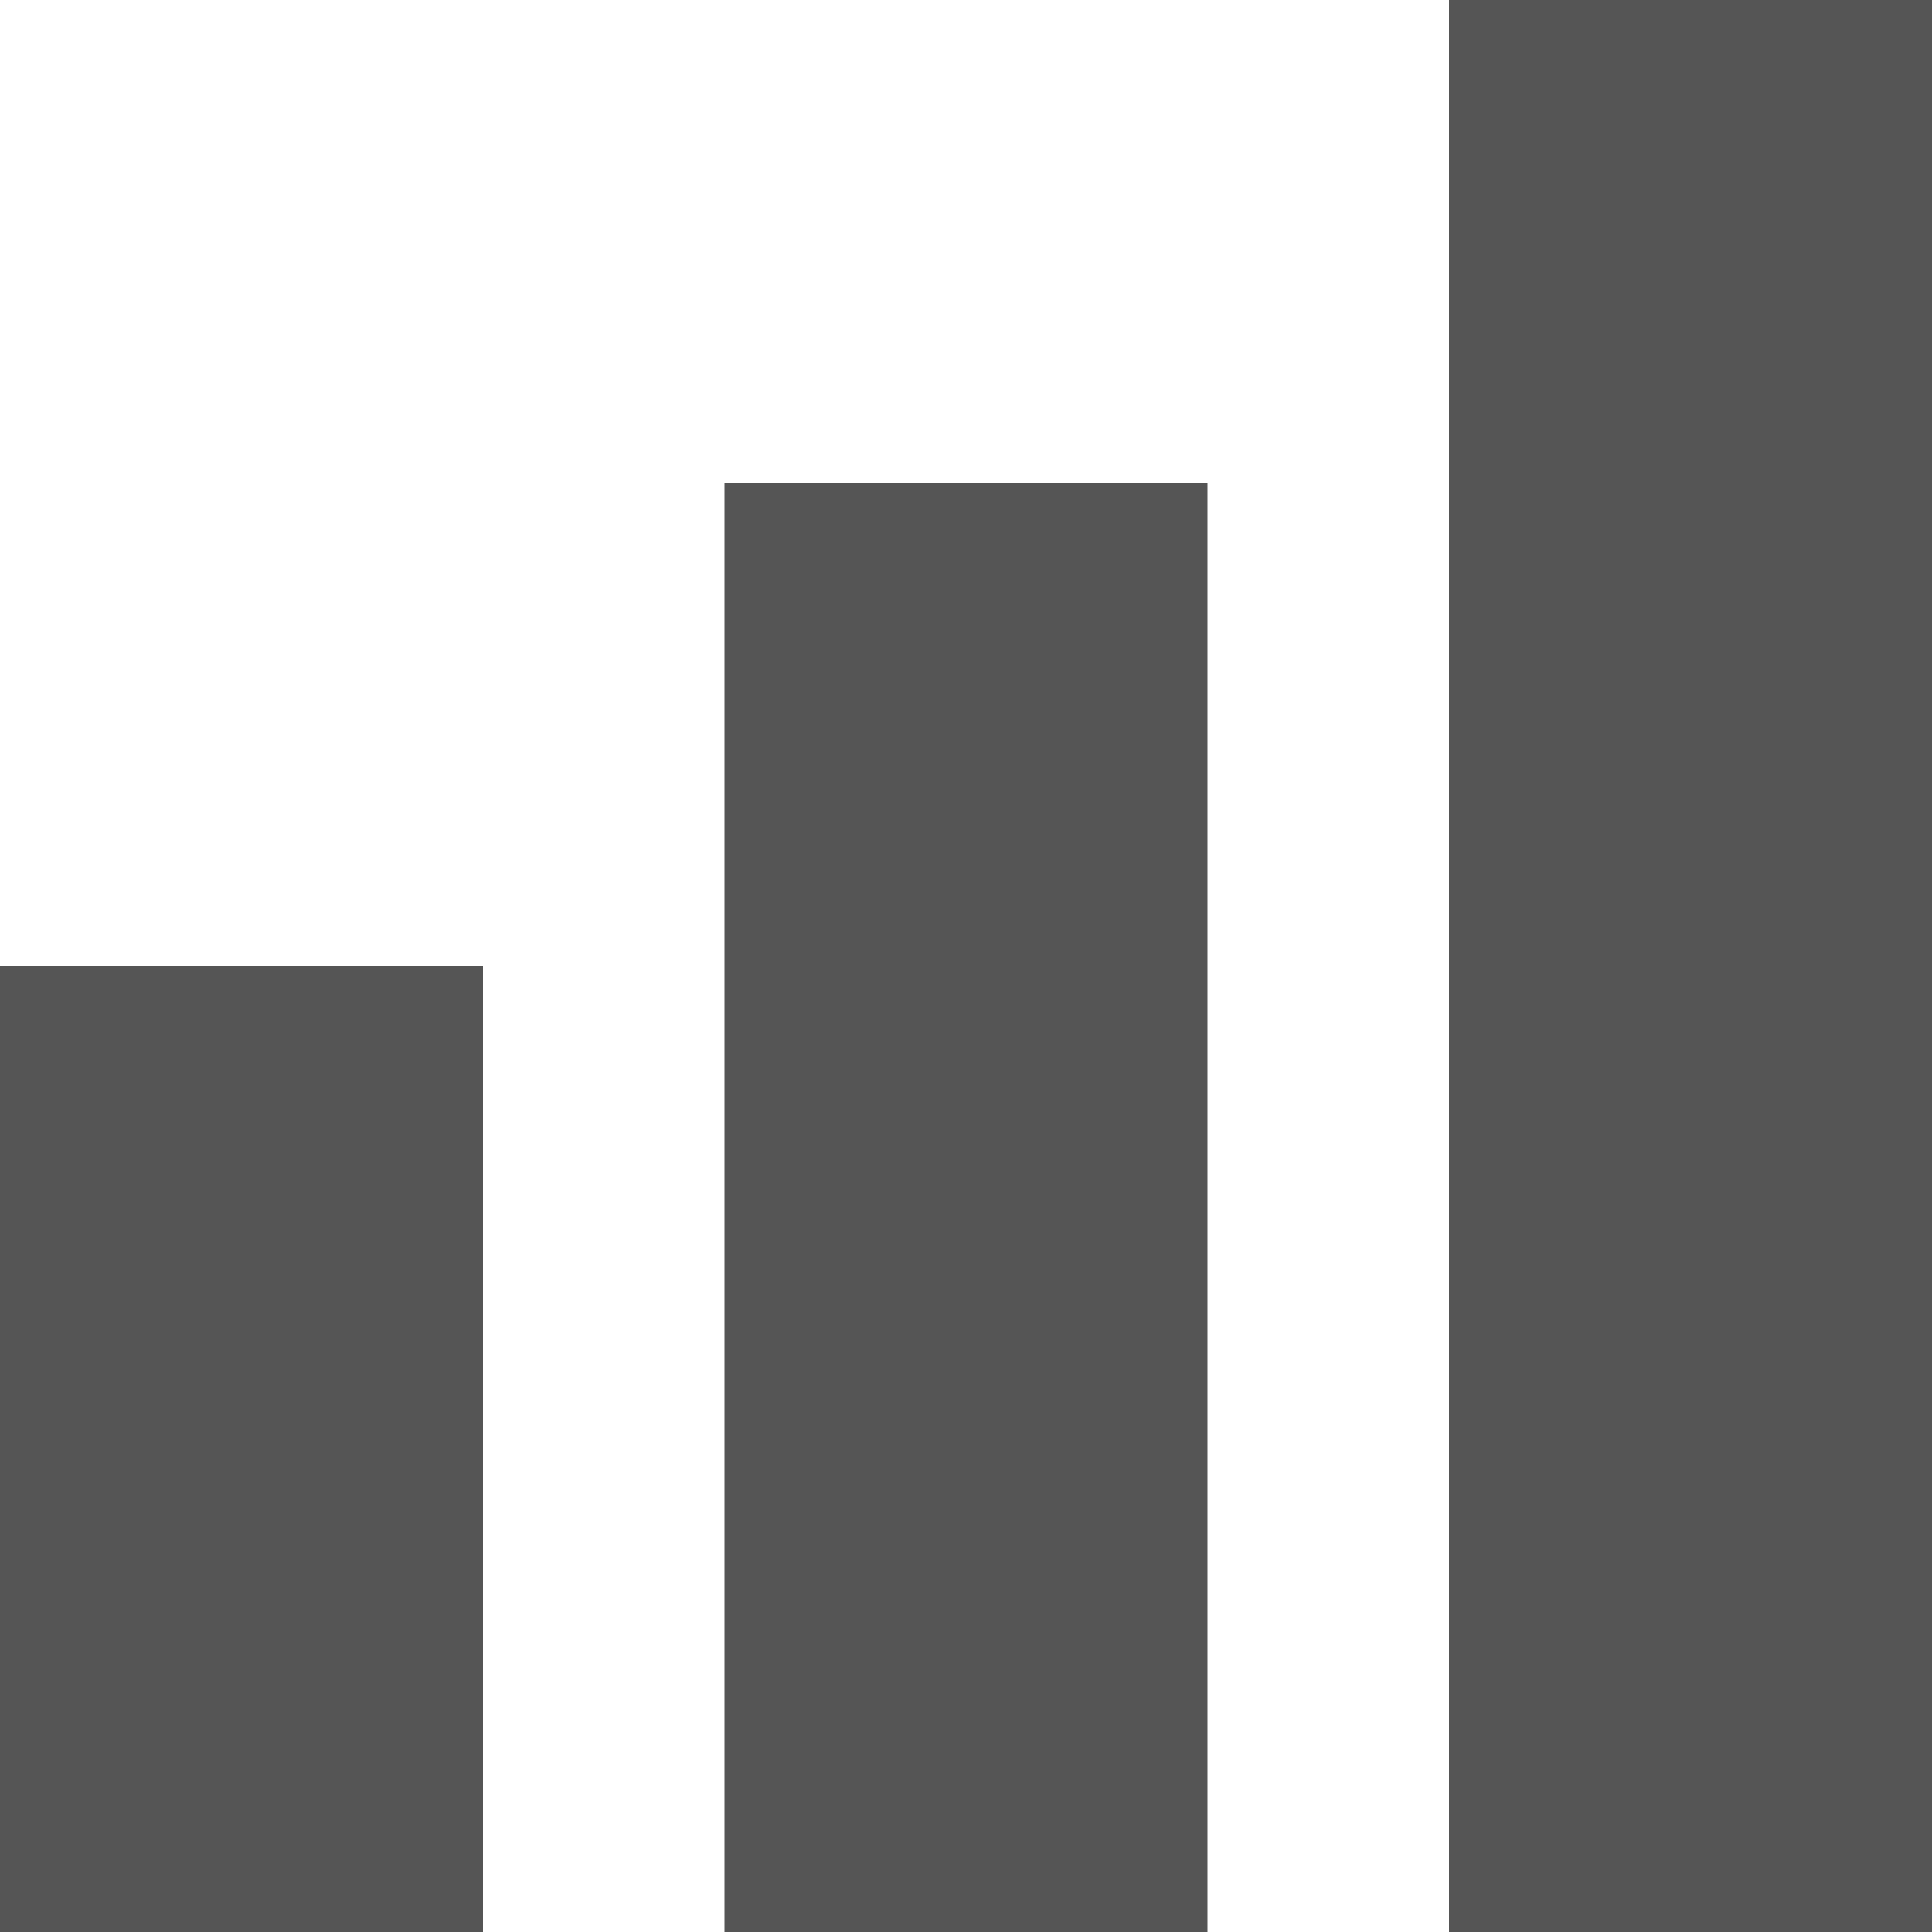
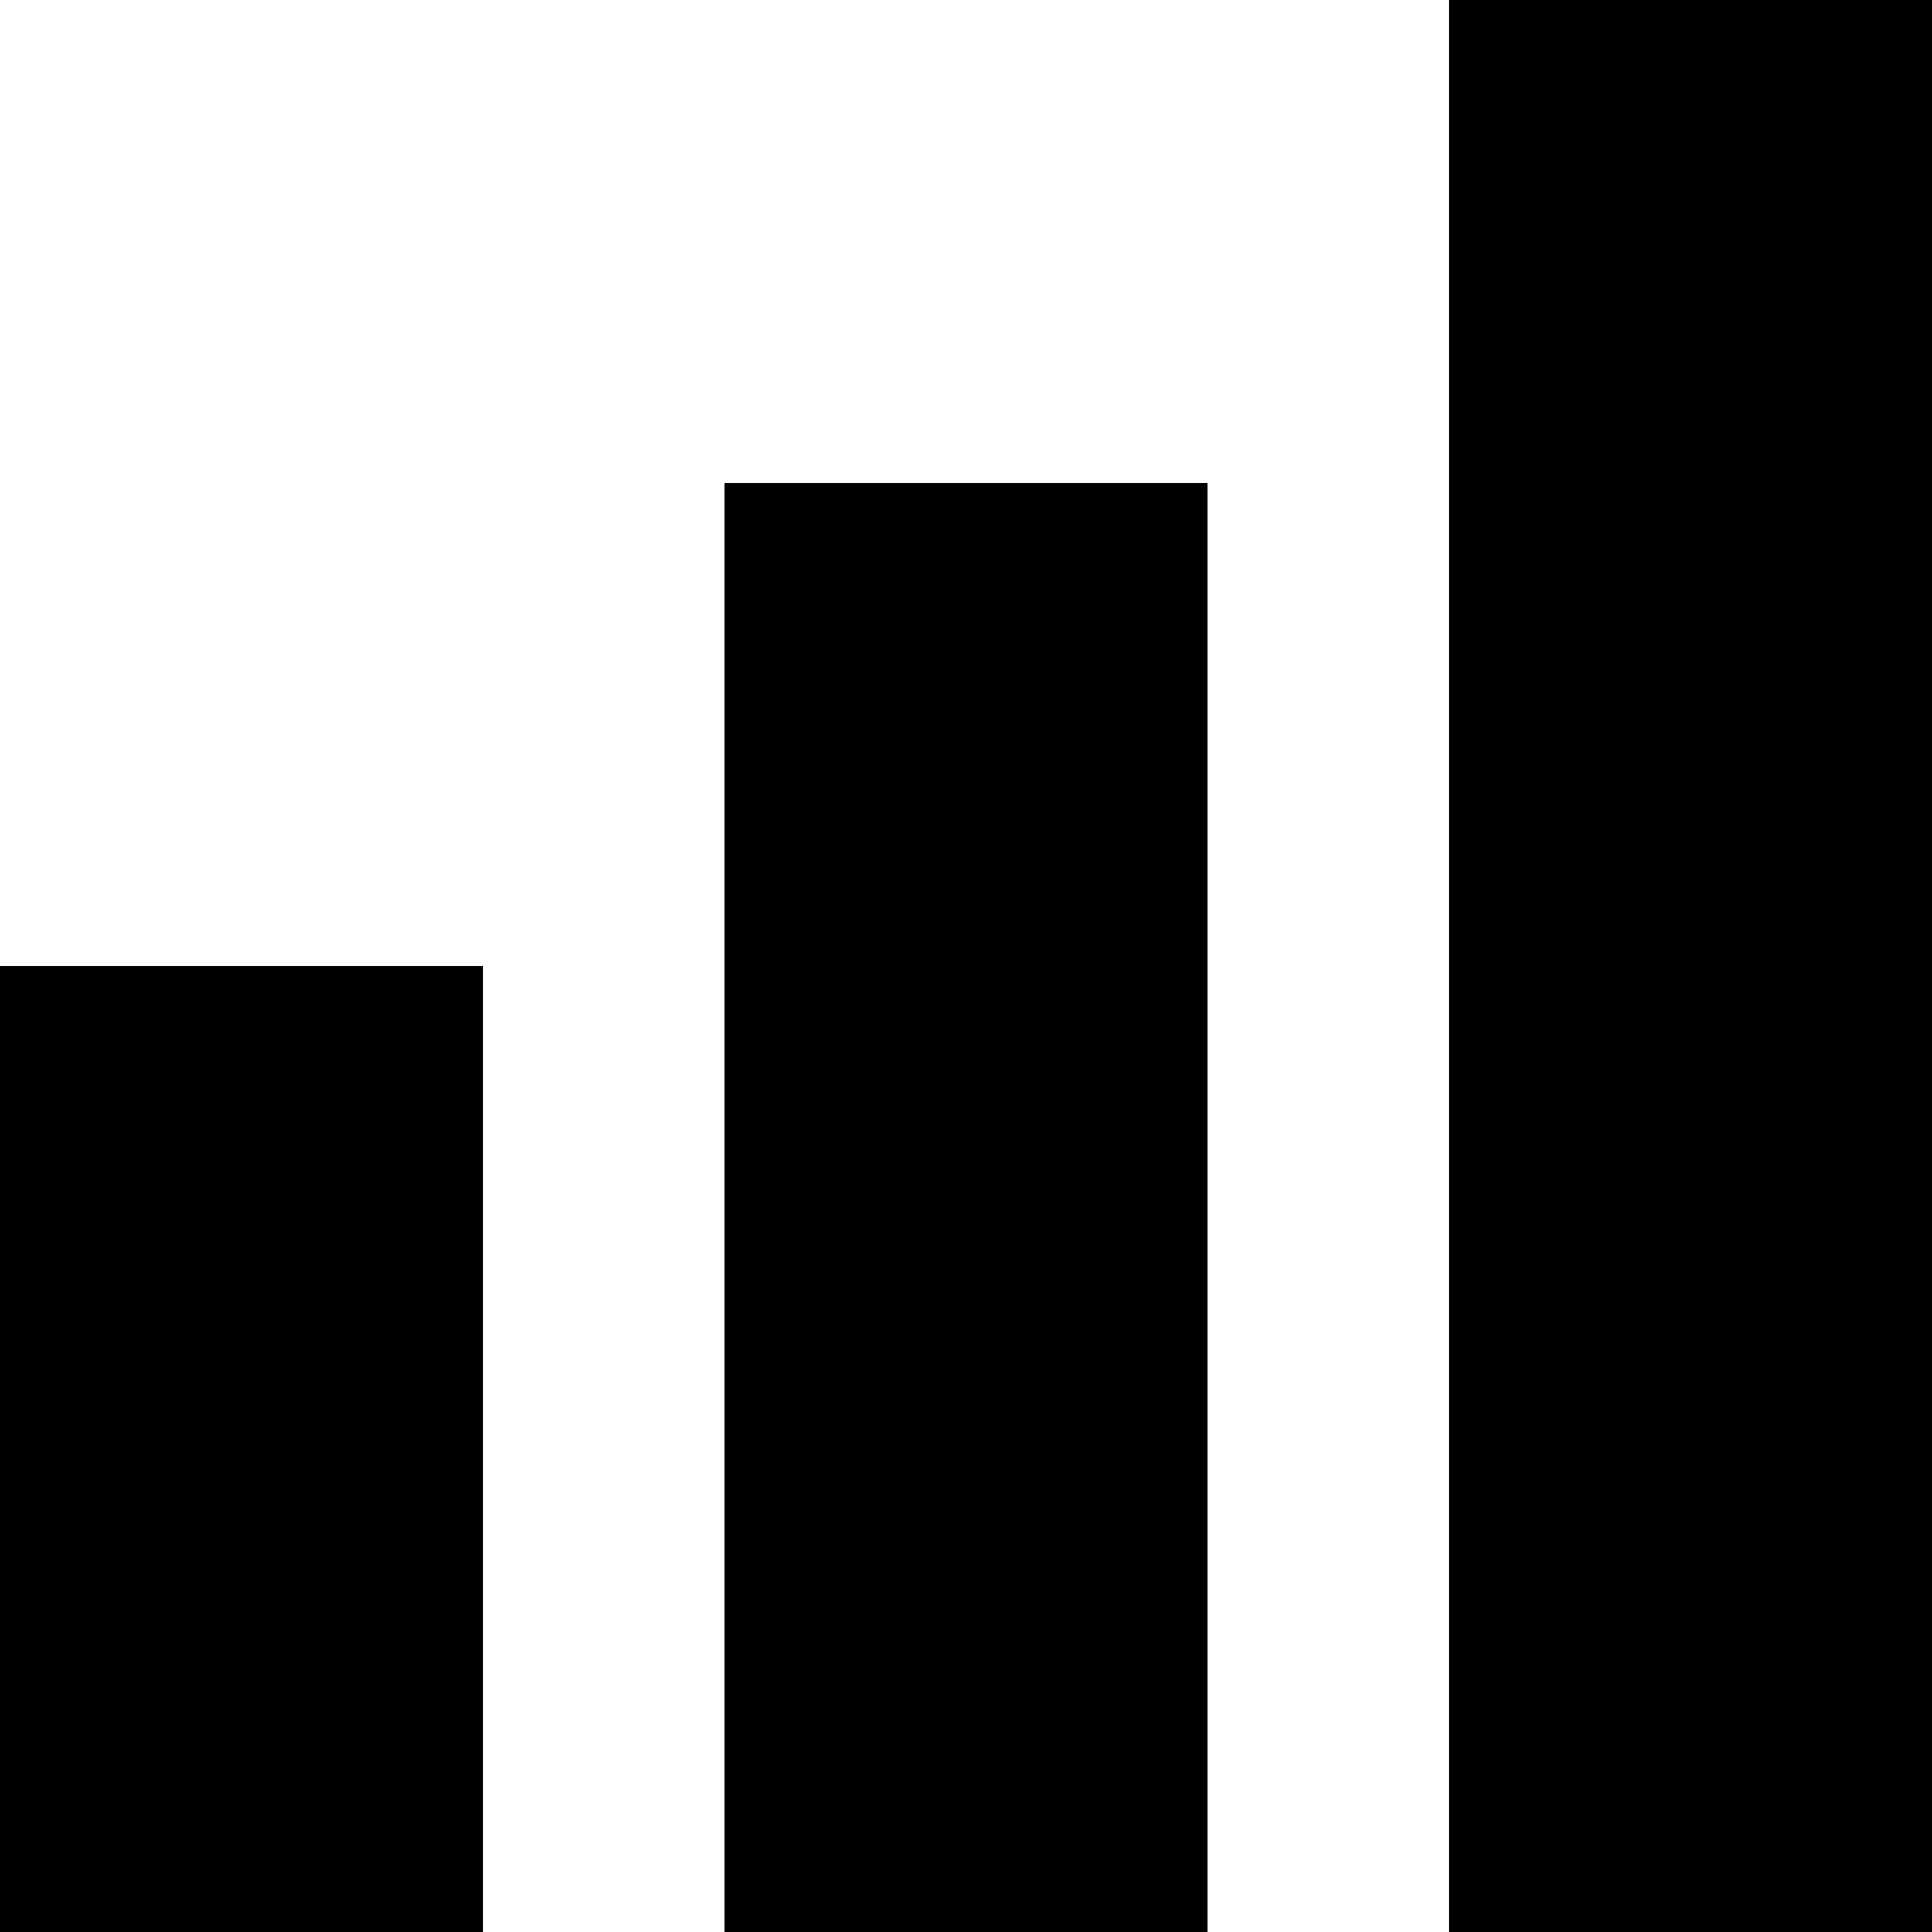
- <svg xmlns="http://www.w3.org/2000/svg" version="1.1" id="Layer_1" x="0px" y="0px" width="100px" height="100px" viewBox="0 0 100 100" enable-background="new 0 0 100 100" xml:space="preserve">
-   <rect x="37.5" y="25" fill="#555555" width="25" height="75" />
-   <rect x="75" fill="#555555" width="25" height="100" />
-   <rect y="50" fill="#555555" width="25" height="50" />
+ <svg xmlns="http://www.w3.org/2000/svg" version="1.1" id="Layer_1" x="0px" y="0px" width="100px" height="100px" viewBox="0 0 100 100" style="enable-background:new 0 0 100 100;" xml:space="preserve">
+   <rect x="37.5" y="25" style="fill:#010101;" width="25" height="75" />
+   <rect x="75" style="fill:#010101;" width="25" height="100" />
+   <rect y="50" style="fill:#010101;" width="25" height="50" />
</svg>
